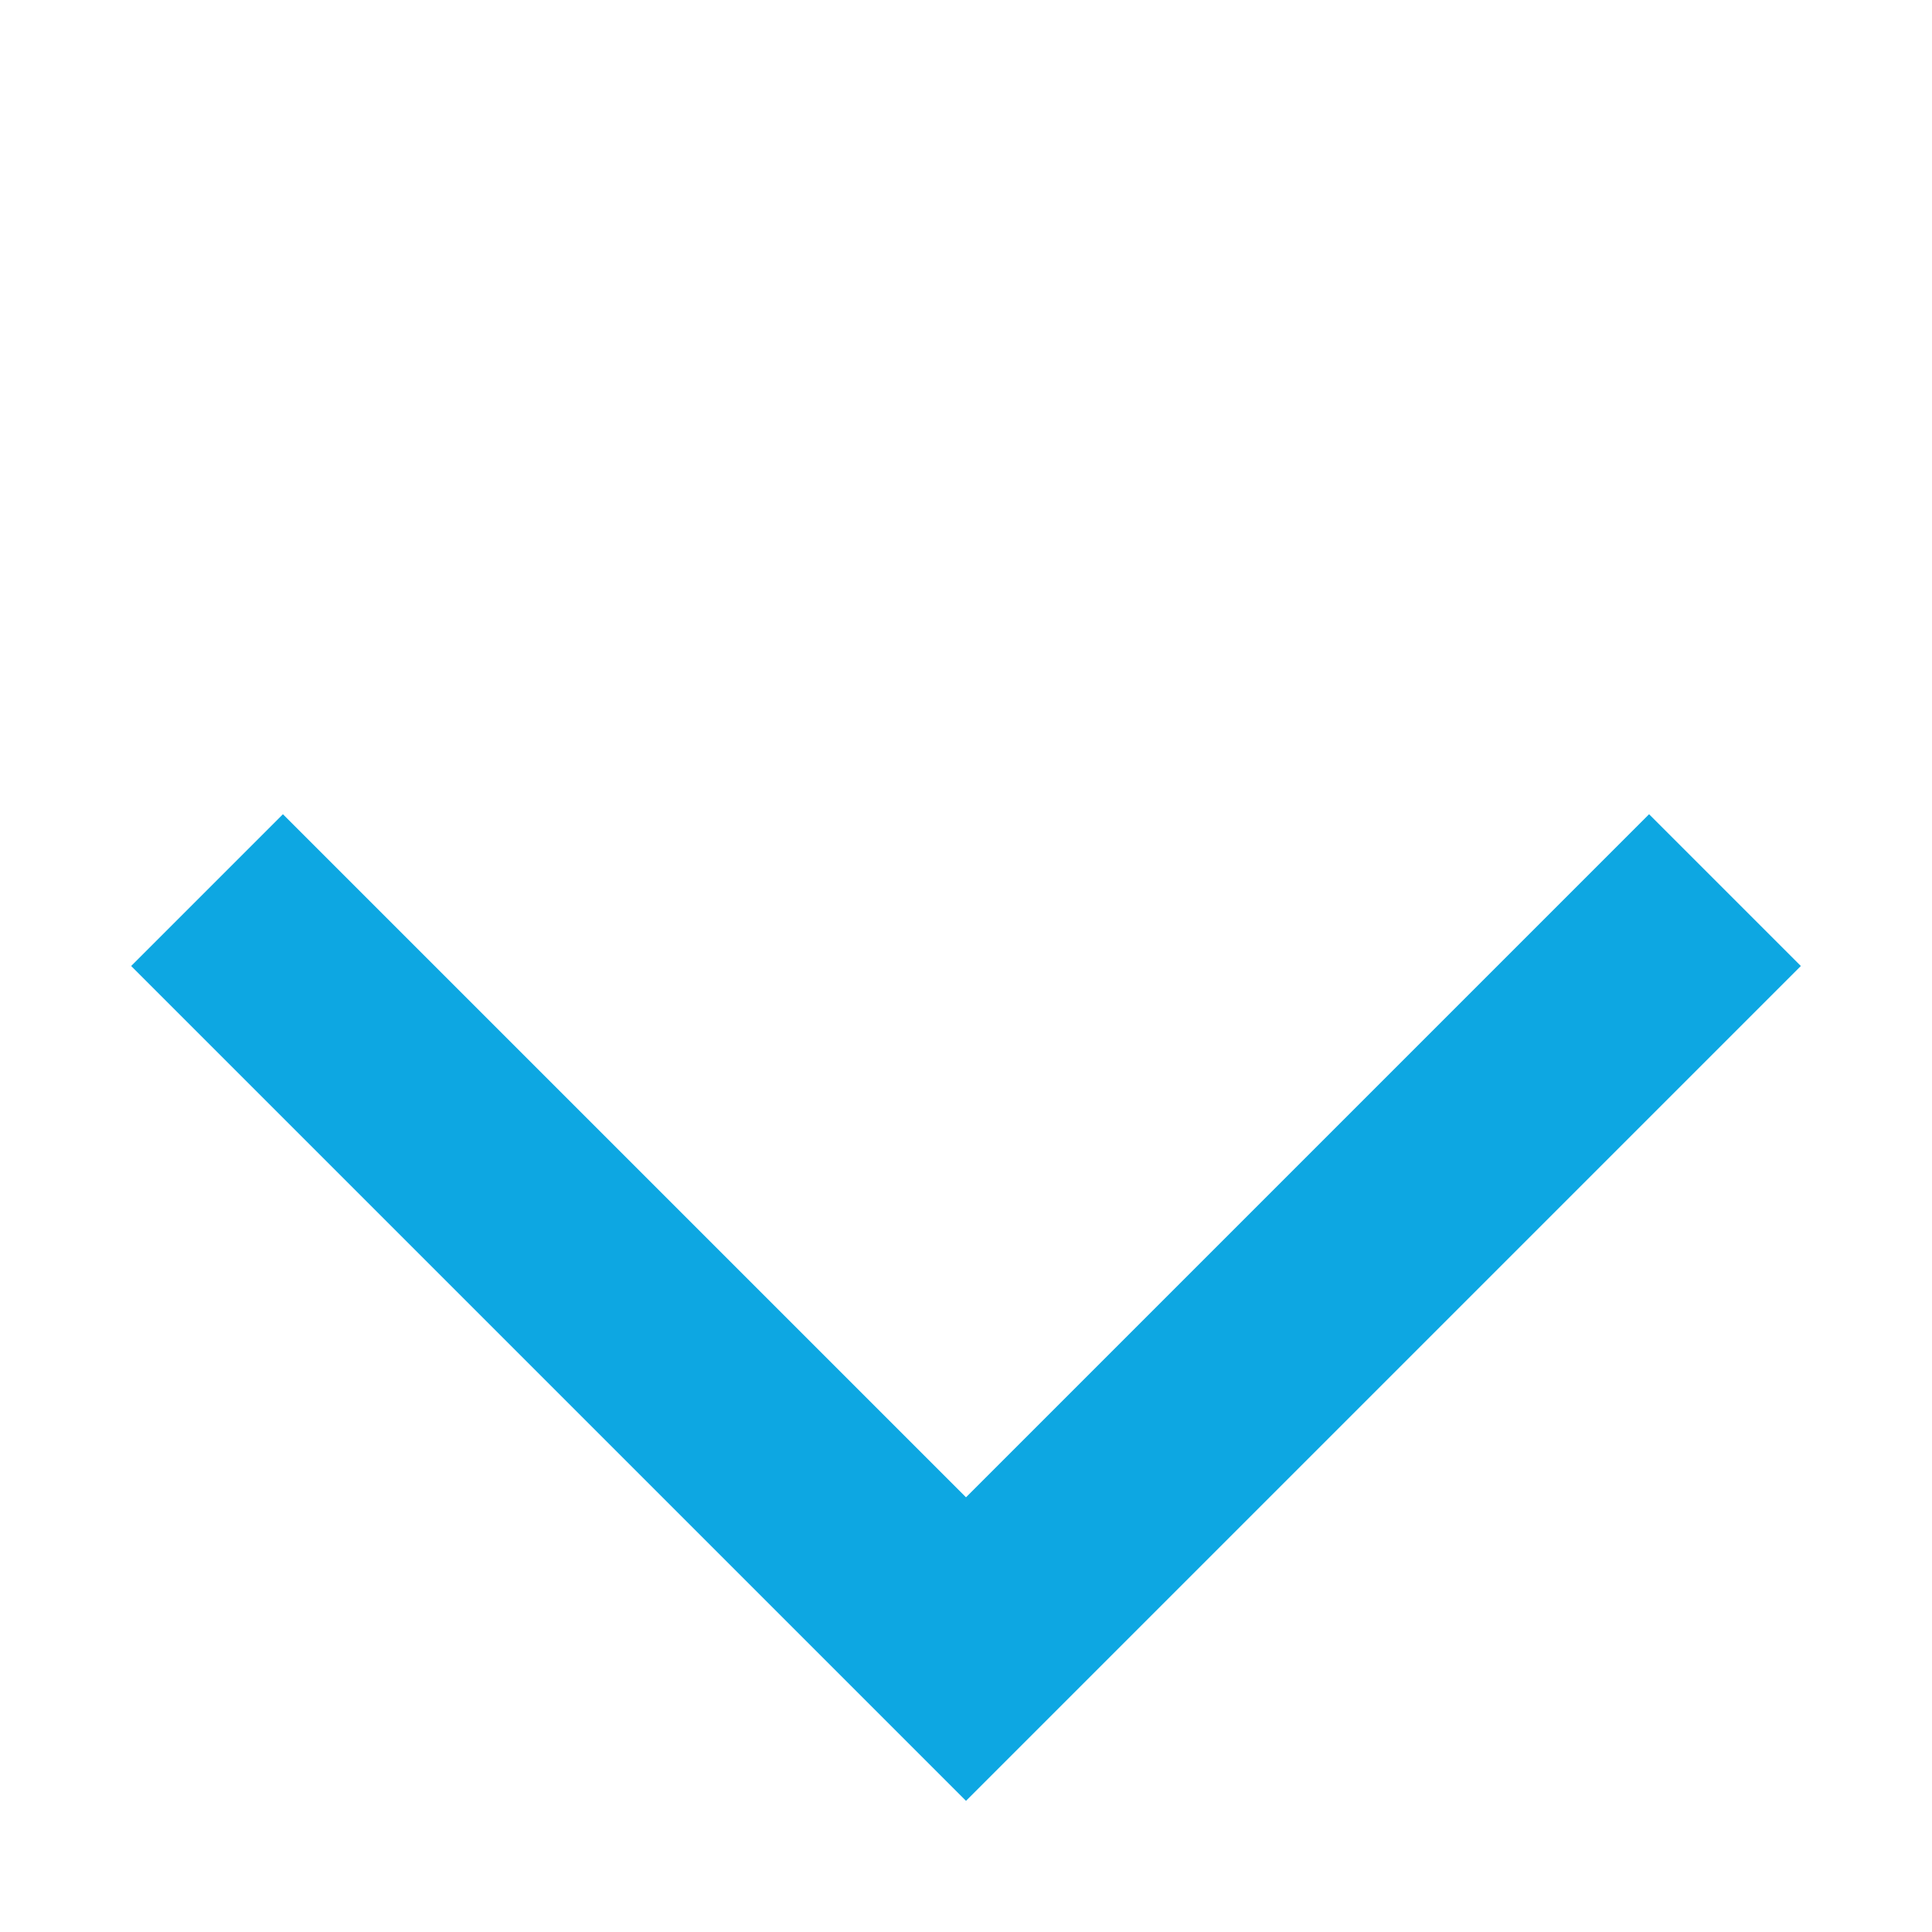
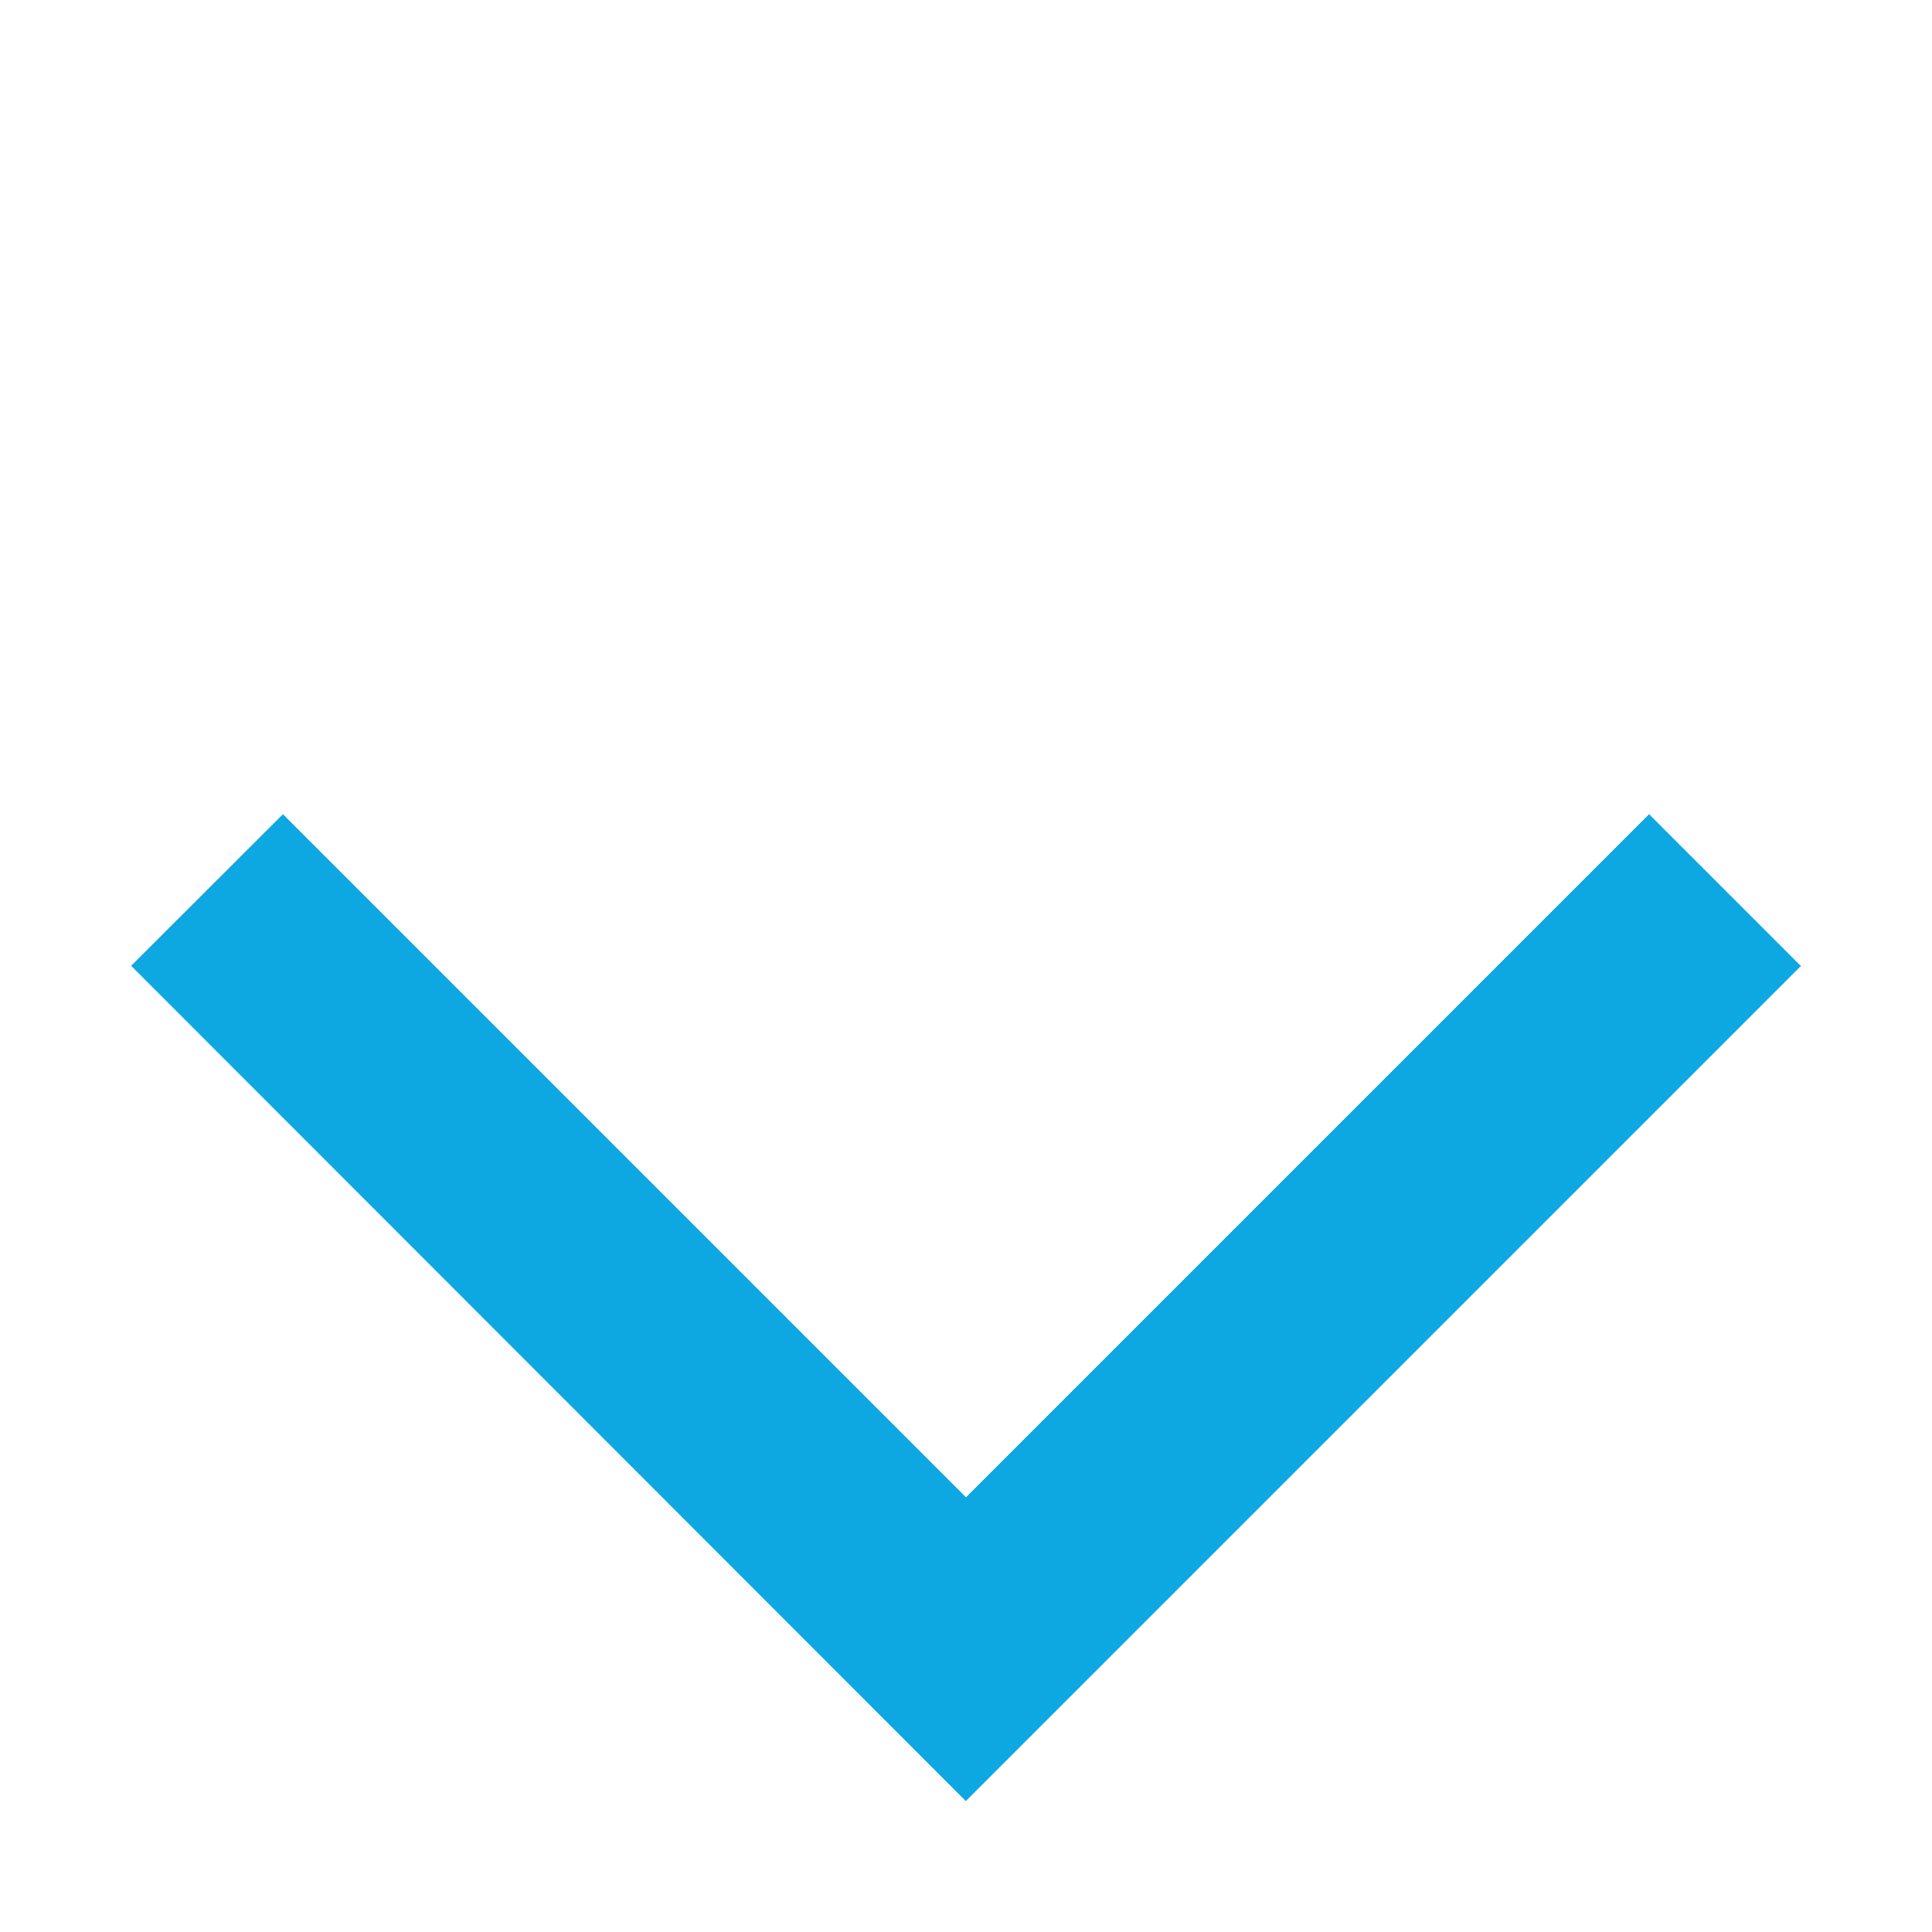
- <svg xmlns="http://www.w3.org/2000/svg" width="9" height="9" viewBox="0 0 9 9" fill="none">
-   <path fill-rule="evenodd" clip-rule="evenodd" d="M0.611 4.5L1.318 3.793L4.5 6.975L7.682 3.793L8.389 4.5L4.5 8.389L0.611 4.5Z" fill="#0DA7E2" />
+ <svg xmlns="http://www.w3.org/2000/svg" width="9" height="9" fill="none">
+   <path fill-rule="evenodd" clip-rule="evenodd" d="m.61 4.5.708-.707L4.5 6.975l3.182-3.182.707.707-3.89 3.89L.612 4.5Z" fill="#0DA7E2" />
</svg>
